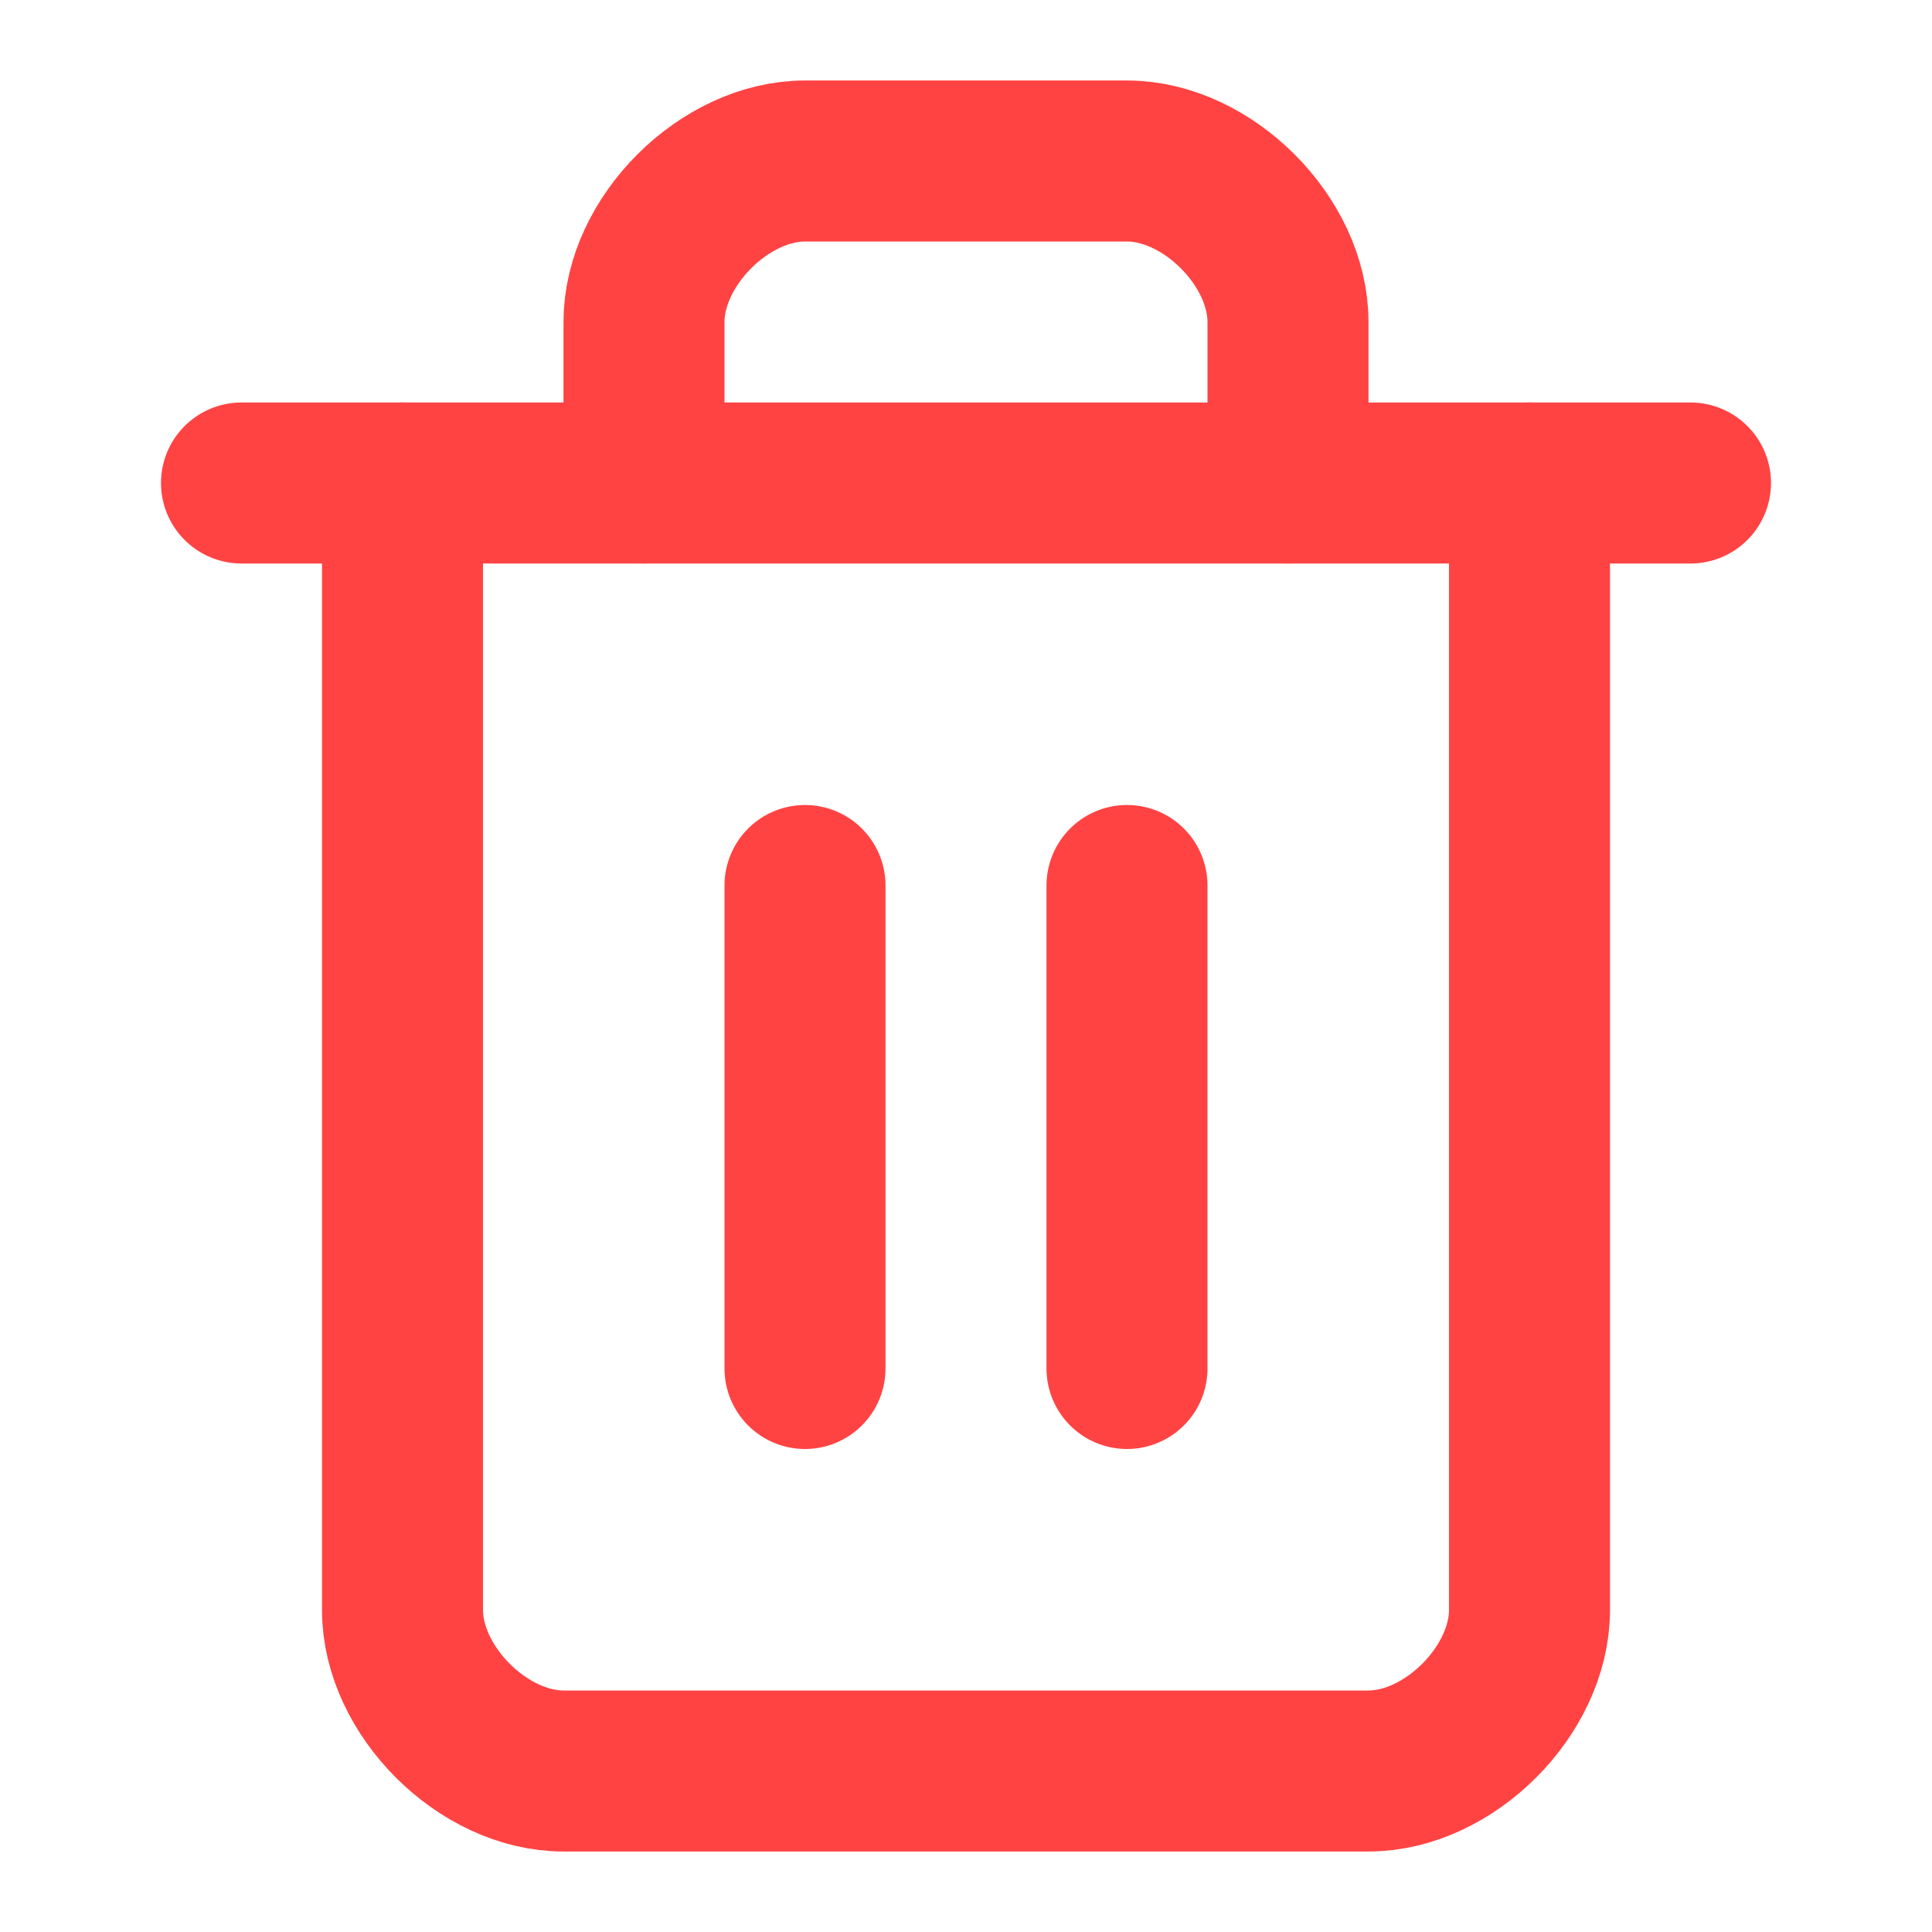
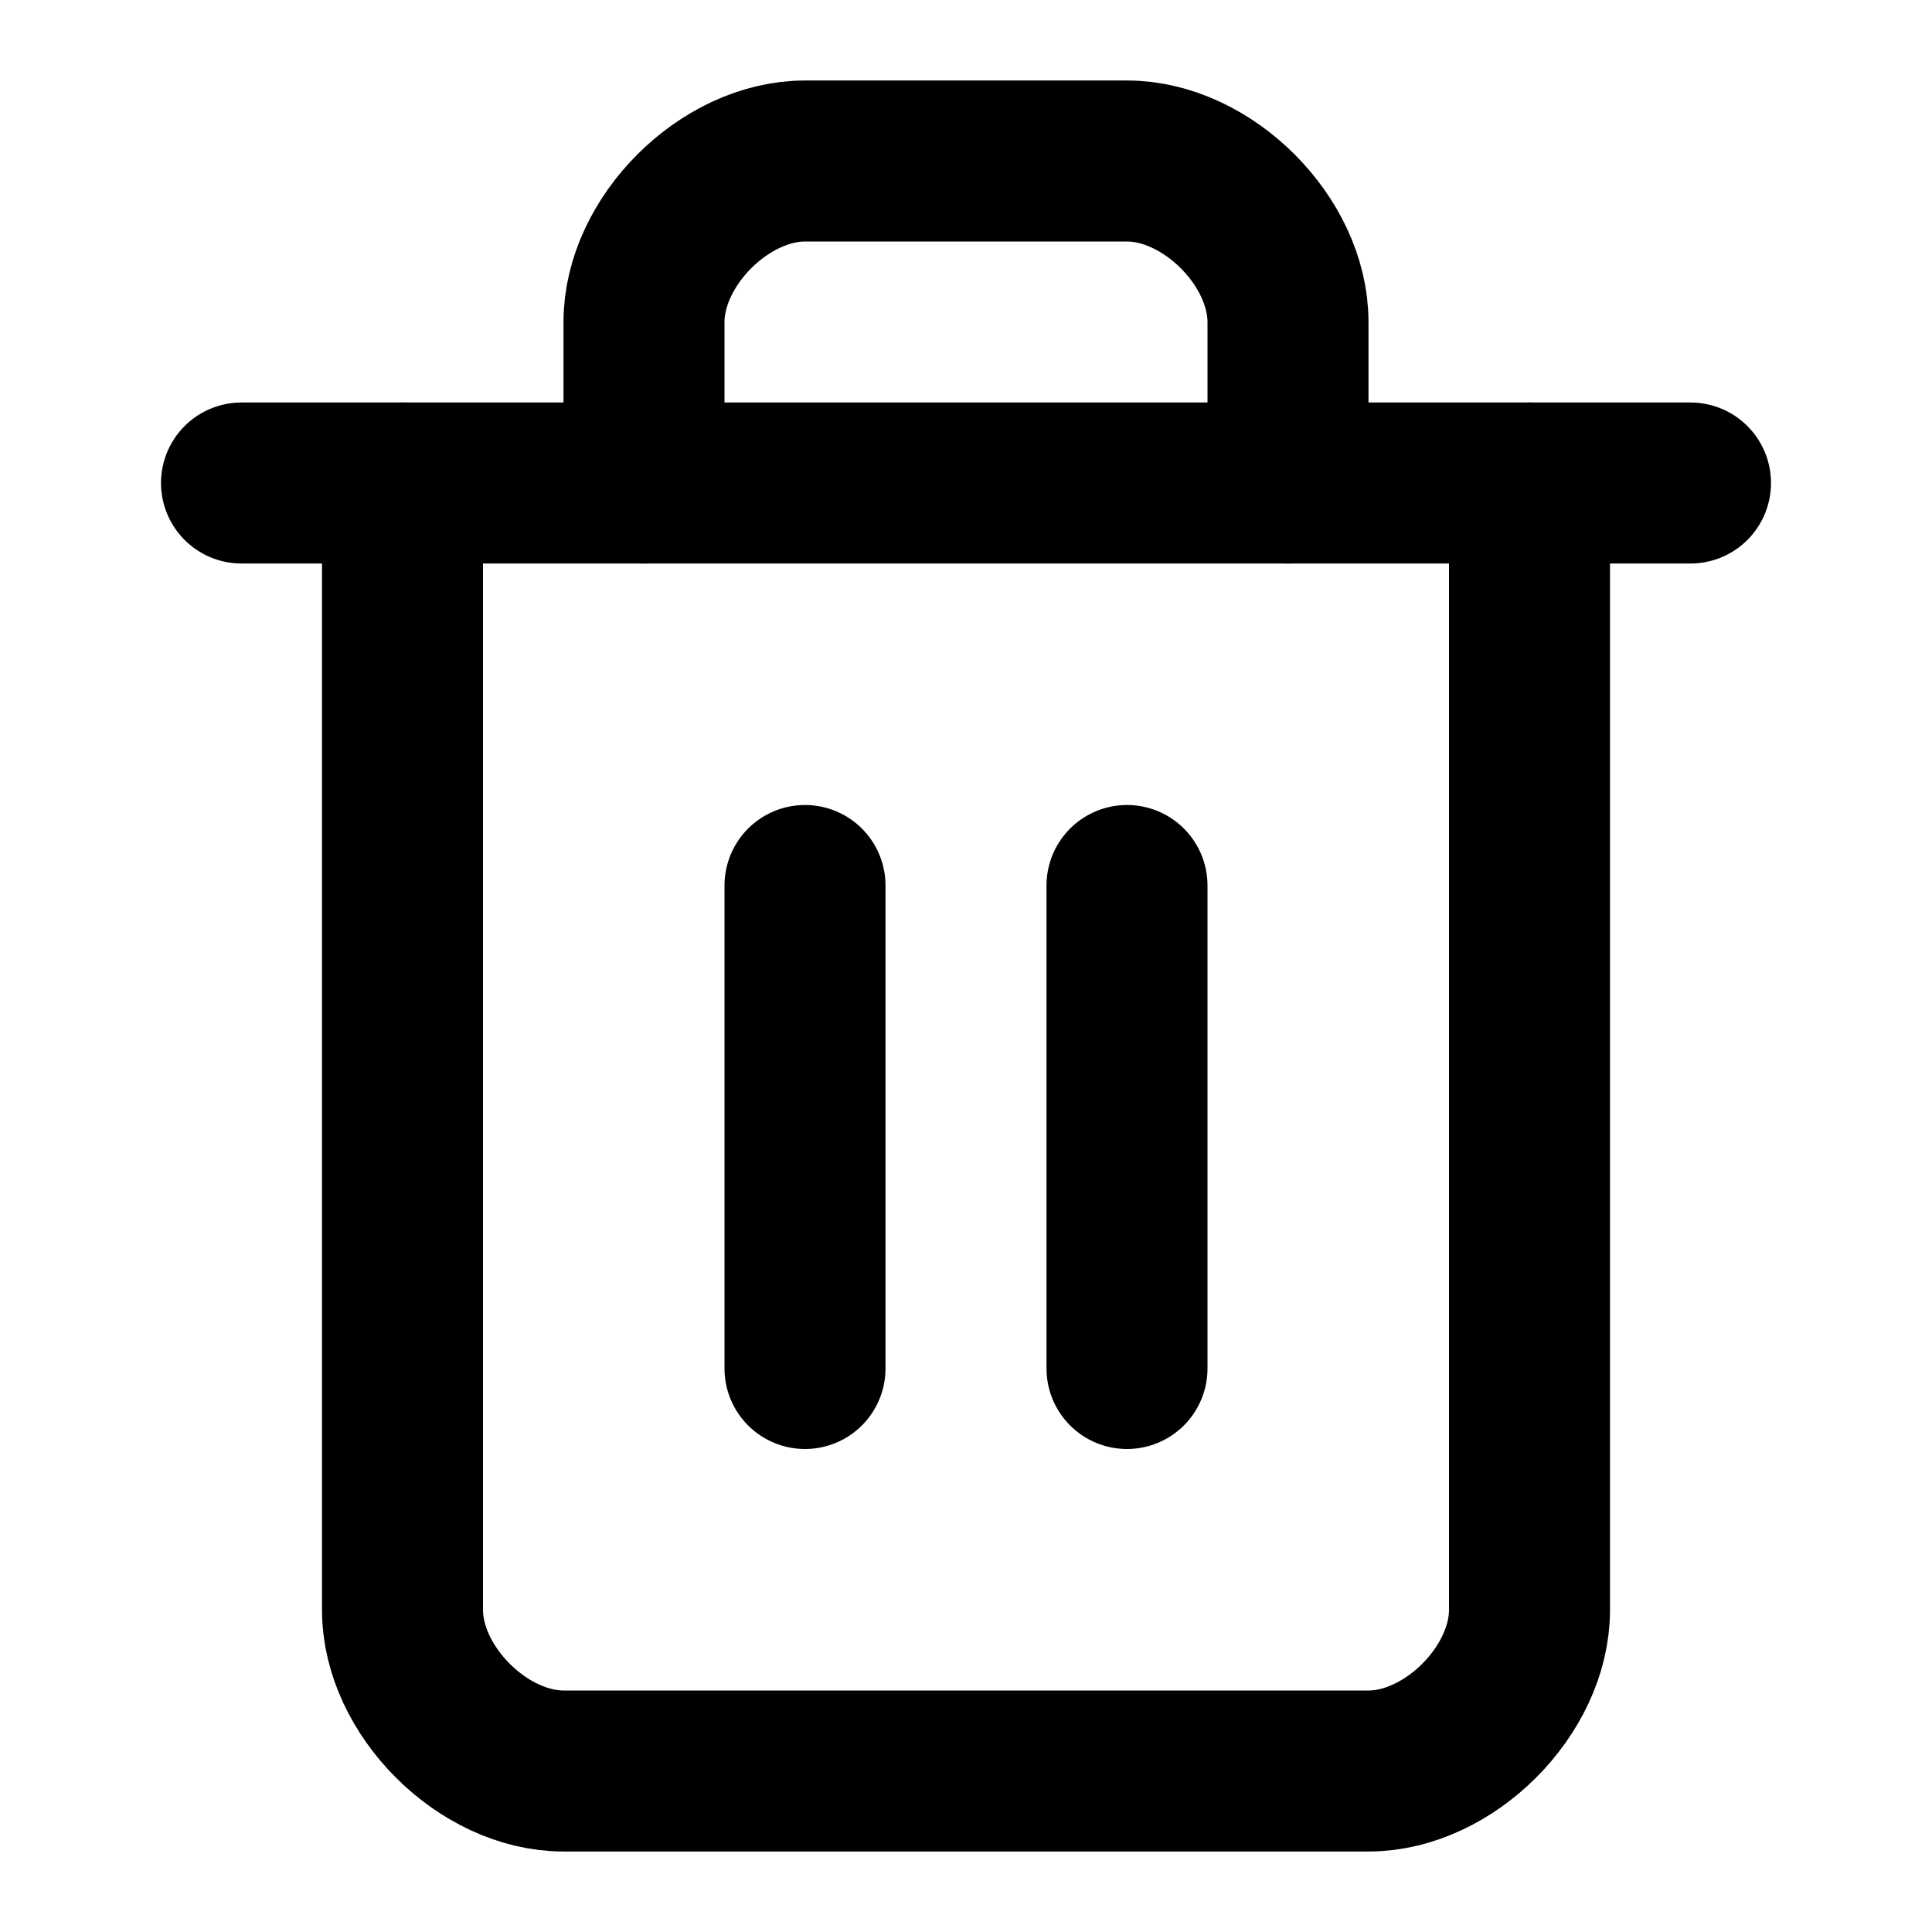
- <svg xmlns="http://www.w3.org/2000/svg" viewBox="0 0 24 24" fill="none" stroke="#ff4343" stroke-width="2" stroke-linecap="round" stroke-linejoin="round">
+ <svg xmlns="http://www.w3.org/2000/svg" viewBox="0 0 24 24" fill="none" stroke="currentColor" stroke-width="2" stroke-linecap="round" stroke-linejoin="round">
  <path d="M3 6h18" />
  <path d="M19 6v14c0 1-1 2-2 2H7c-1 0-2-1-2-2V6" />
  <path d="M8 6V4c0-1 1-2 2-2h4c1 0 2 1 2 2v2" />
  <line x1="10" y1="11" x2="10" y2="17" />
  <line x1="14" y1="11" x2="14" y2="17" />
</svg>
